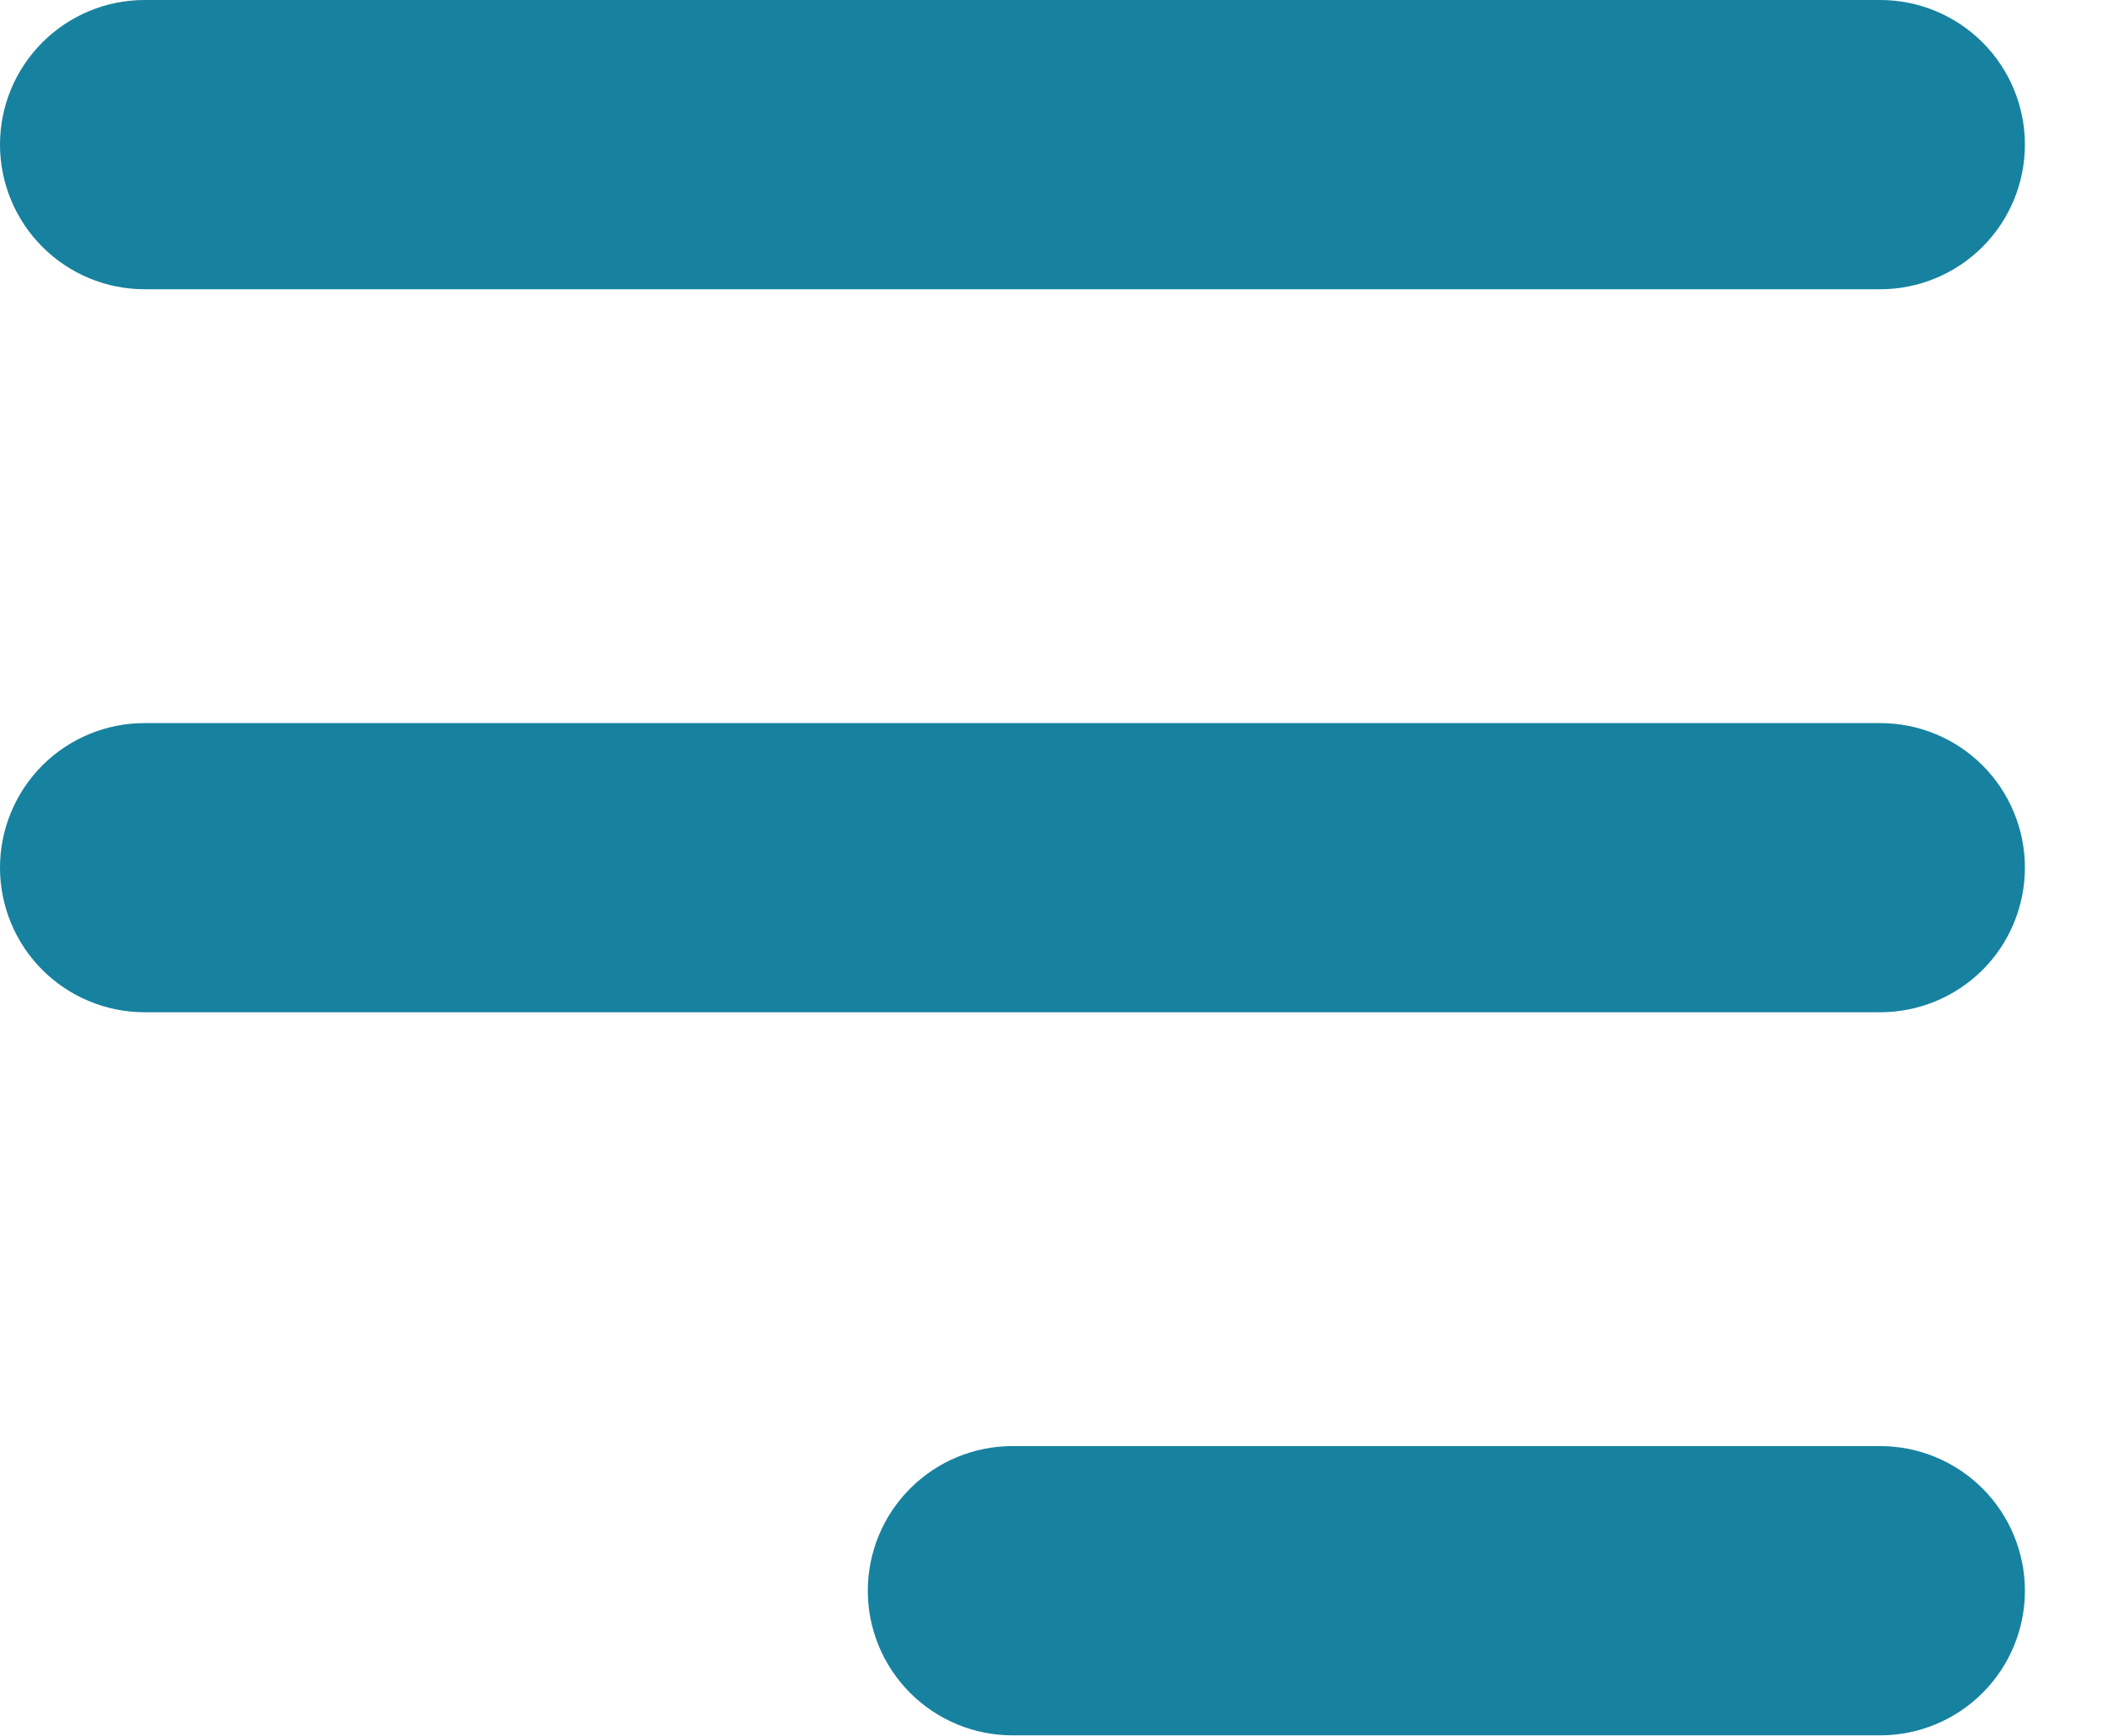
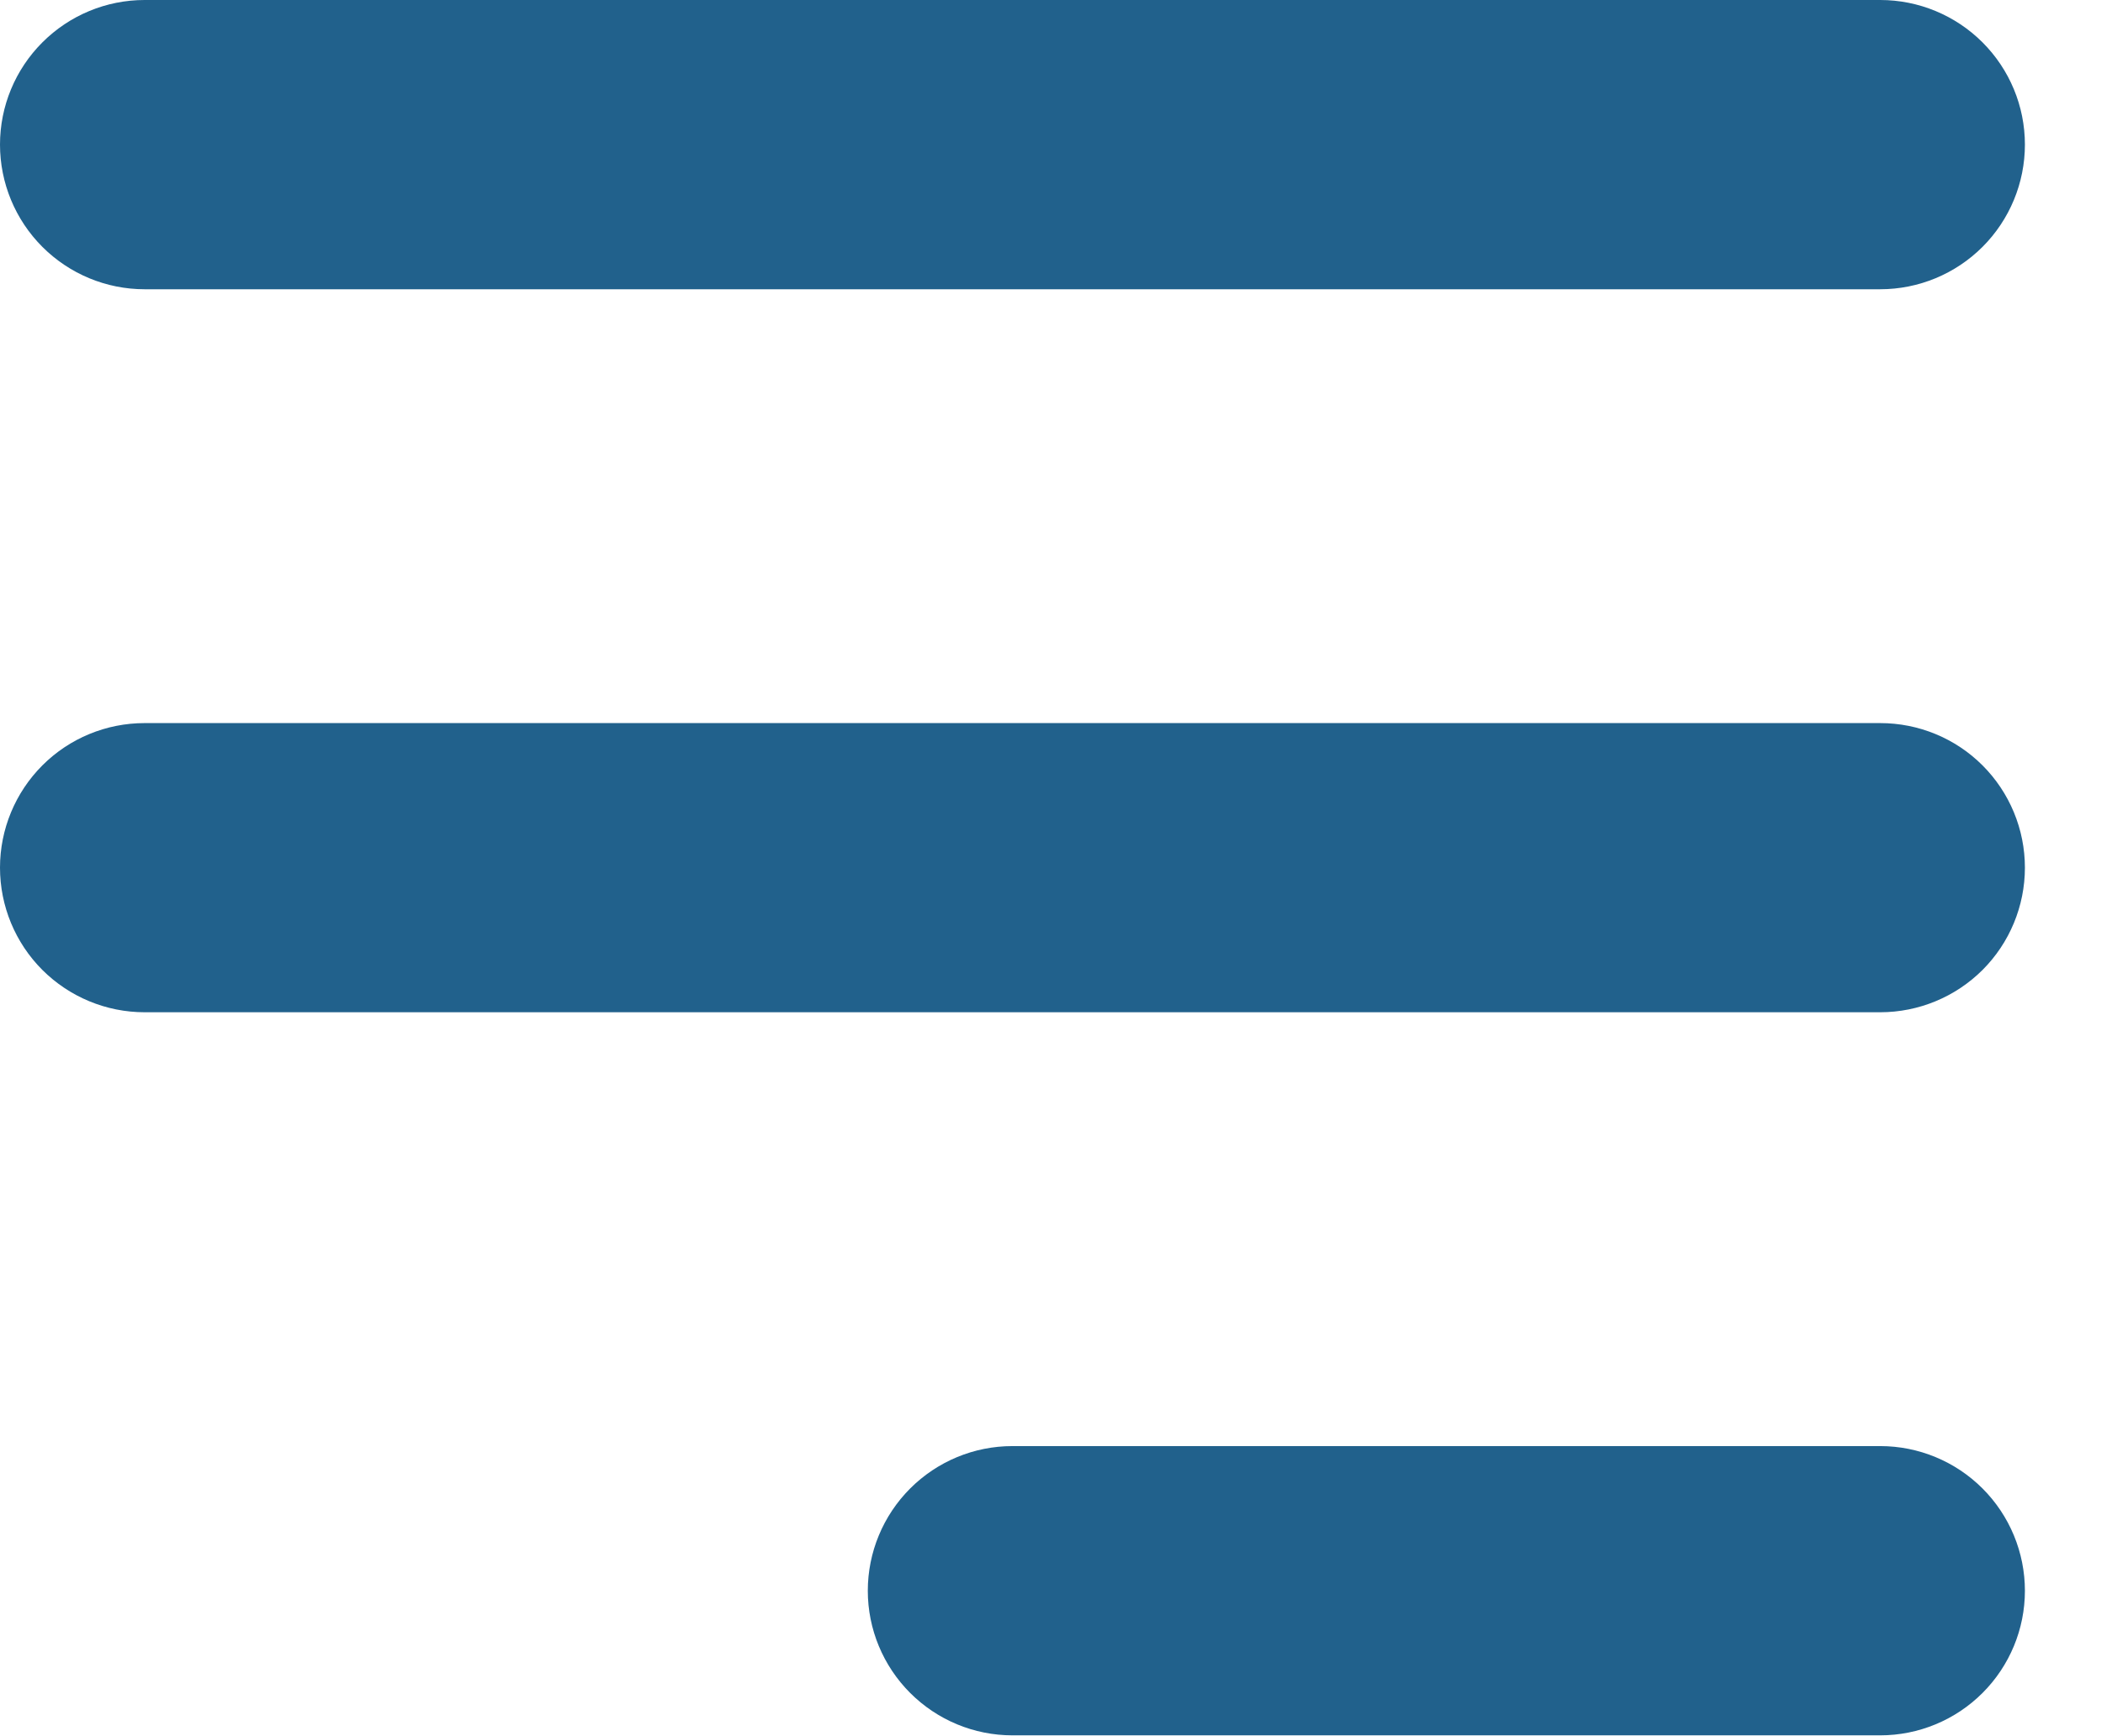
<svg xmlns="http://www.w3.org/2000/svg" width="23" height="19" viewBox="0 0 23 19" fill="none">
-   <path fill-rule="evenodd" clip-rule="evenodd" d="M0 1.583C0 1.163 0.167 0.761 0.464 0.464C0.761 0.167 1.163 0 1.583 0H20.583C21.003 0 21.406 0.167 21.703 0.464C22 0.761 22.167 1.163 22.167 1.583C22.167 2.003 22 2.406 21.703 2.703C21.406 3 21.003 3.167 20.583 3.167H1.583C1.163 3.167 0.761 3 0.464 2.703C0.167 2.406 0 2.003 0 1.583ZM0 9.5C0 9.08 0.167 8.677 0.464 8.38C0.761 8.083 1.163 7.917 1.583 7.917H20.583C21.003 7.917 21.406 8.083 21.703 8.38C22 8.677 22.167 9.08 22.167 9.5C22.167 9.92 22 10.323 21.703 10.62C21.406 10.916 21.003 11.083 20.583 11.083H1.583C1.163 11.083 0.761 10.916 0.464 10.62C0.167 10.323 0 9.92 0 9.5ZM9.5 17.417C9.5 16.997 9.667 16.594 9.964 16.297C10.261 16 10.663 15.833 11.083 15.833H20.583C21.003 15.833 21.406 16 21.703 16.297C22 16.594 22.167 16.997 22.167 17.417C22.167 17.837 22 18.239 21.703 18.536C21.406 18.833 21.003 19 20.583 19H11.083C10.663 19 10.261 18.833 9.964 18.536C9.667 18.239 9.5 17.837 9.5 17.417Z" fill="#16829F" />
+   <path fill-rule="evenodd" clip-rule="evenodd" d="M0 1.583C0 1.163 0.167 0.761 0.464 0.464C0.761 0.167 1.163 0 1.583 0H20.583C21.003 0 21.406 0.167 21.703 0.464C22 0.761 22.167 1.163 22.167 1.583C22.167 2.003 22 2.406 21.703 2.703C21.406 3 21.003 3.167 20.583 3.167H1.583C1.163 3.167 0.761 3 0.464 2.703C0.167 2.406 0 2.003 0 1.583ZM0 9.5C0 9.08 0.167 8.677 0.464 8.38C0.761 8.083 1.163 7.917 1.583 7.917H20.583C21.003 7.917 21.406 8.083 21.703 8.38C22 8.677 22.167 9.08 22.167 9.5C22.167 9.92 22 10.323 21.703 10.62C21.406 10.916 21.003 11.083 20.583 11.083H1.583C1.163 11.083 0.761 10.916 0.464 10.62C0.167 10.323 0 9.92 0 9.5ZM9.5 17.417C9.5 16.997 9.667 16.594 9.964 16.297C10.261 16 10.663 15.833 11.083 15.833H20.583C21.003 15.833 21.406 16 21.703 16.297C22 16.594 22.167 16.997 22.167 17.417C22.167 17.837 22 18.239 21.703 18.536C21.406 18.833 21.003 19 20.583 19H11.083C10.663 19 10.261 18.833 9.964 18.536C9.667 18.239 9.5 17.837 9.5 17.417Z" fill="#21618C" />
</svg>
